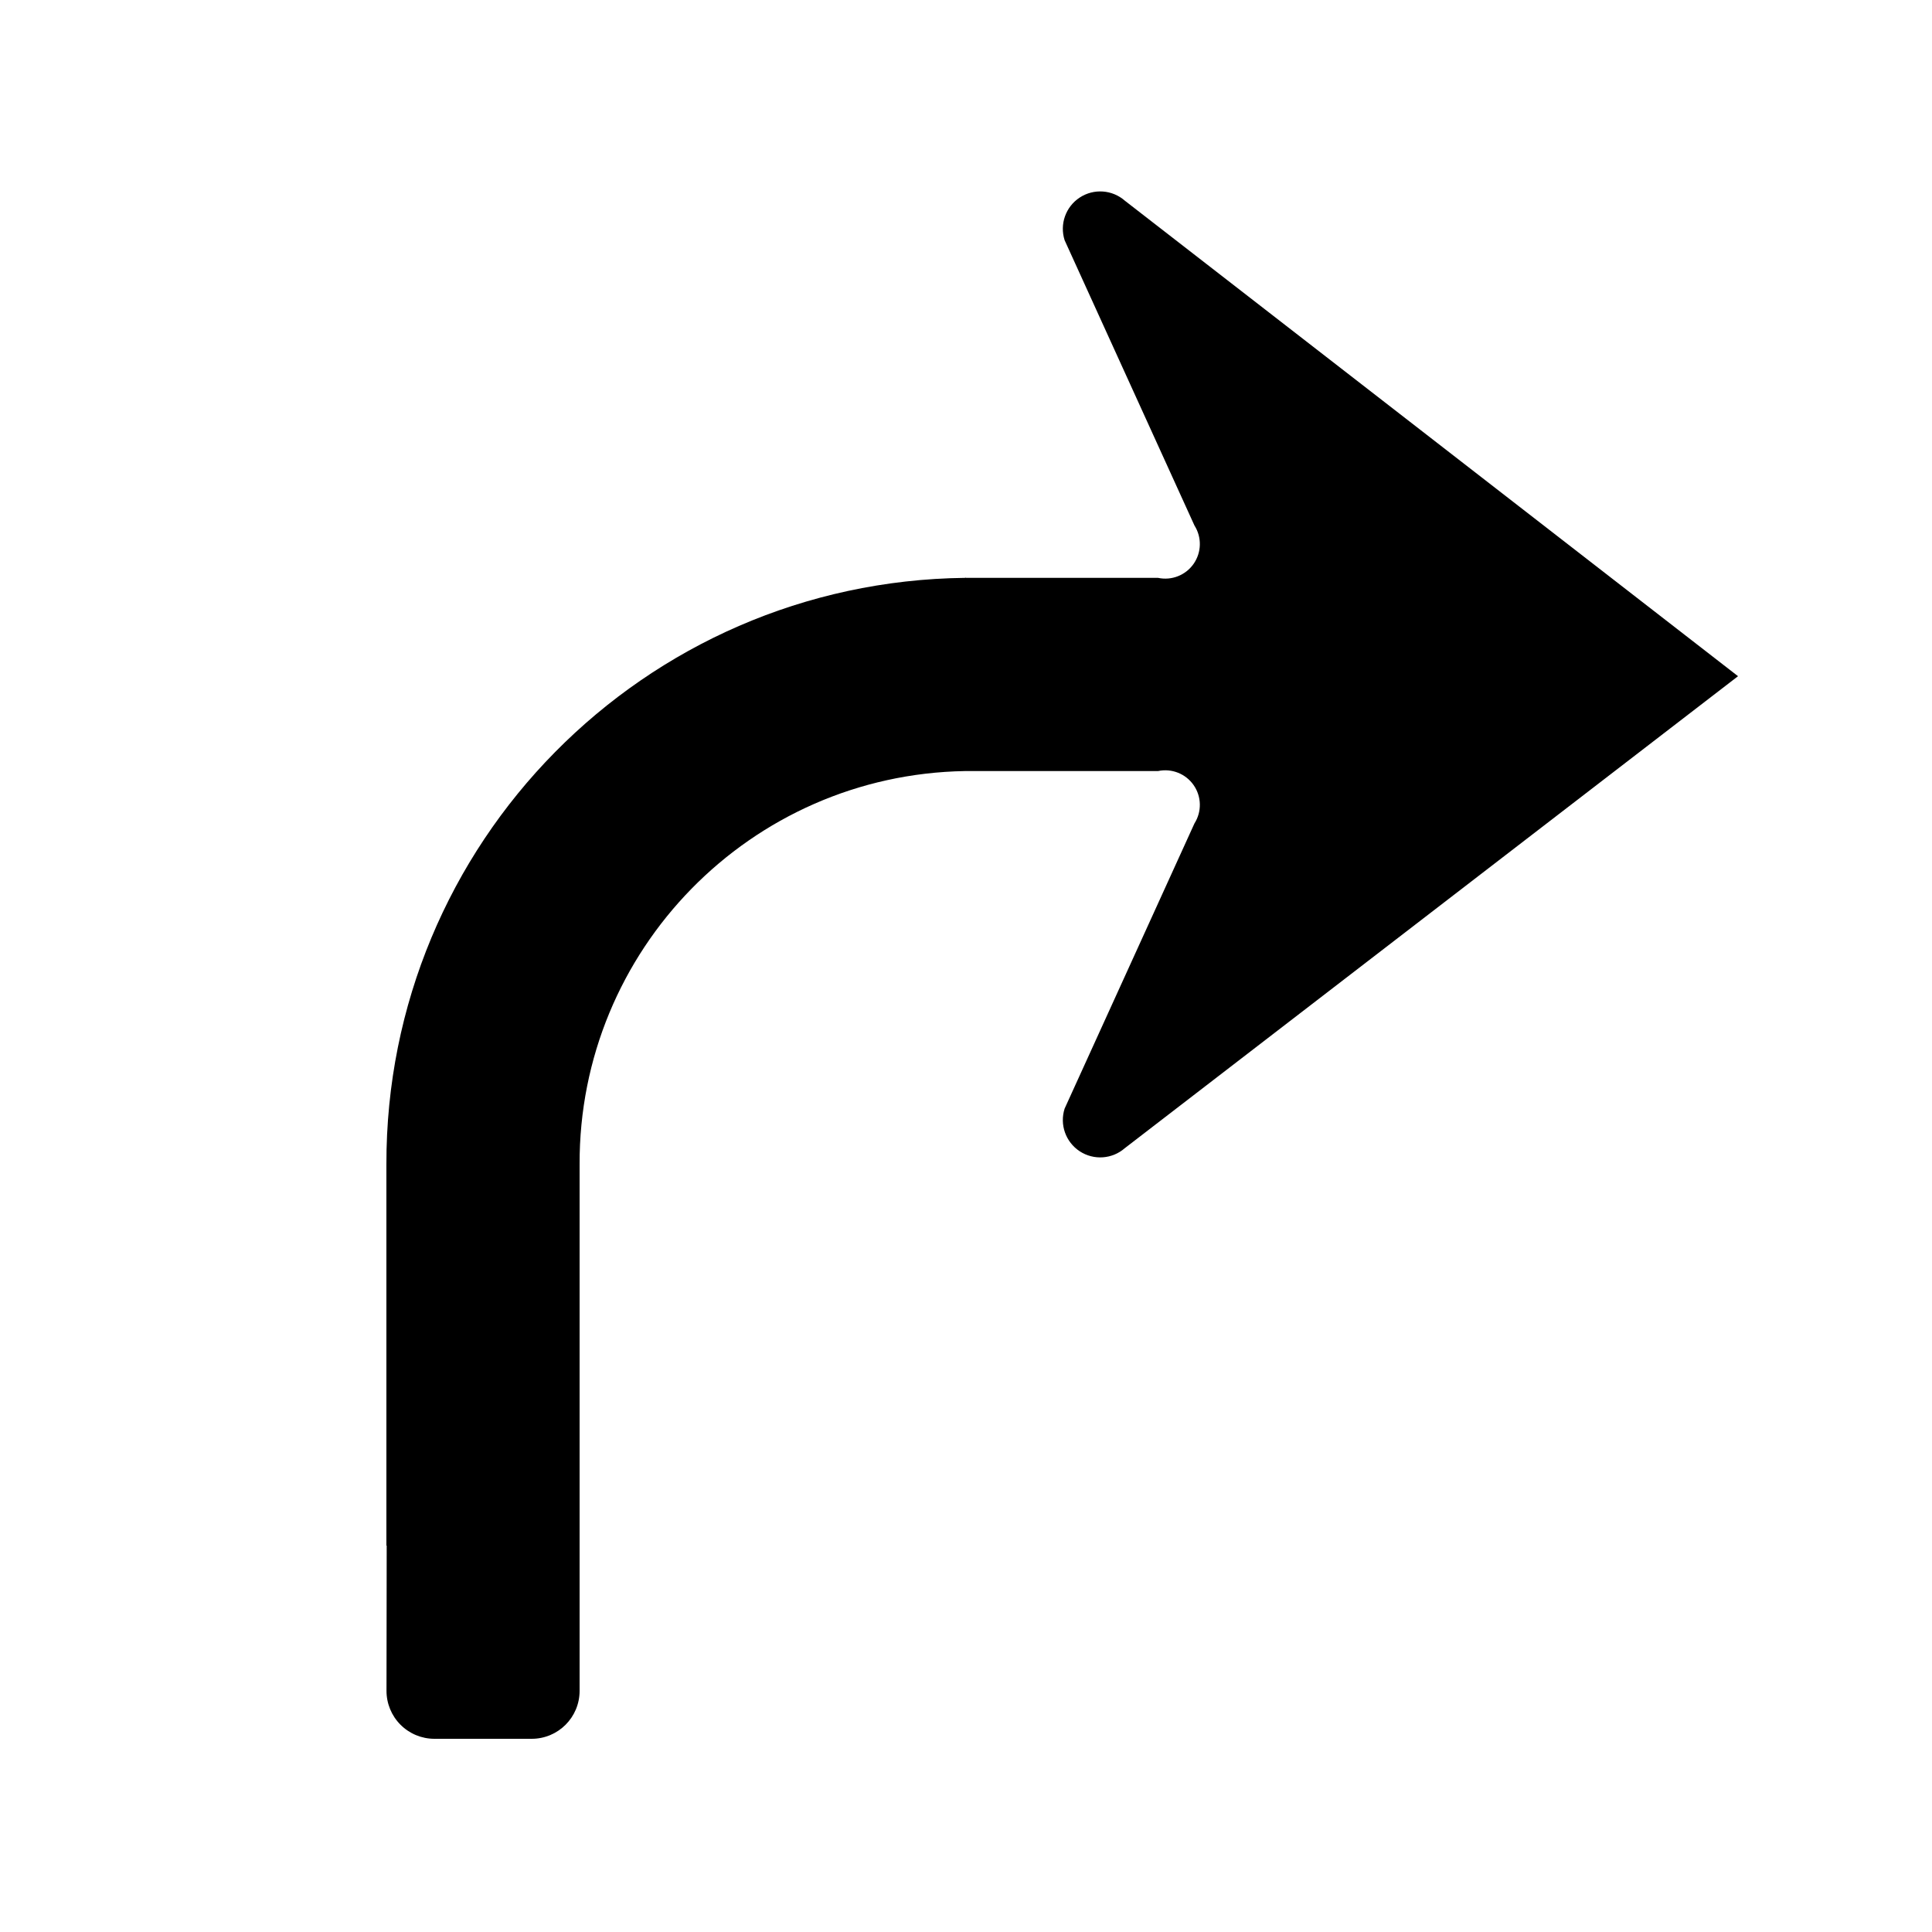
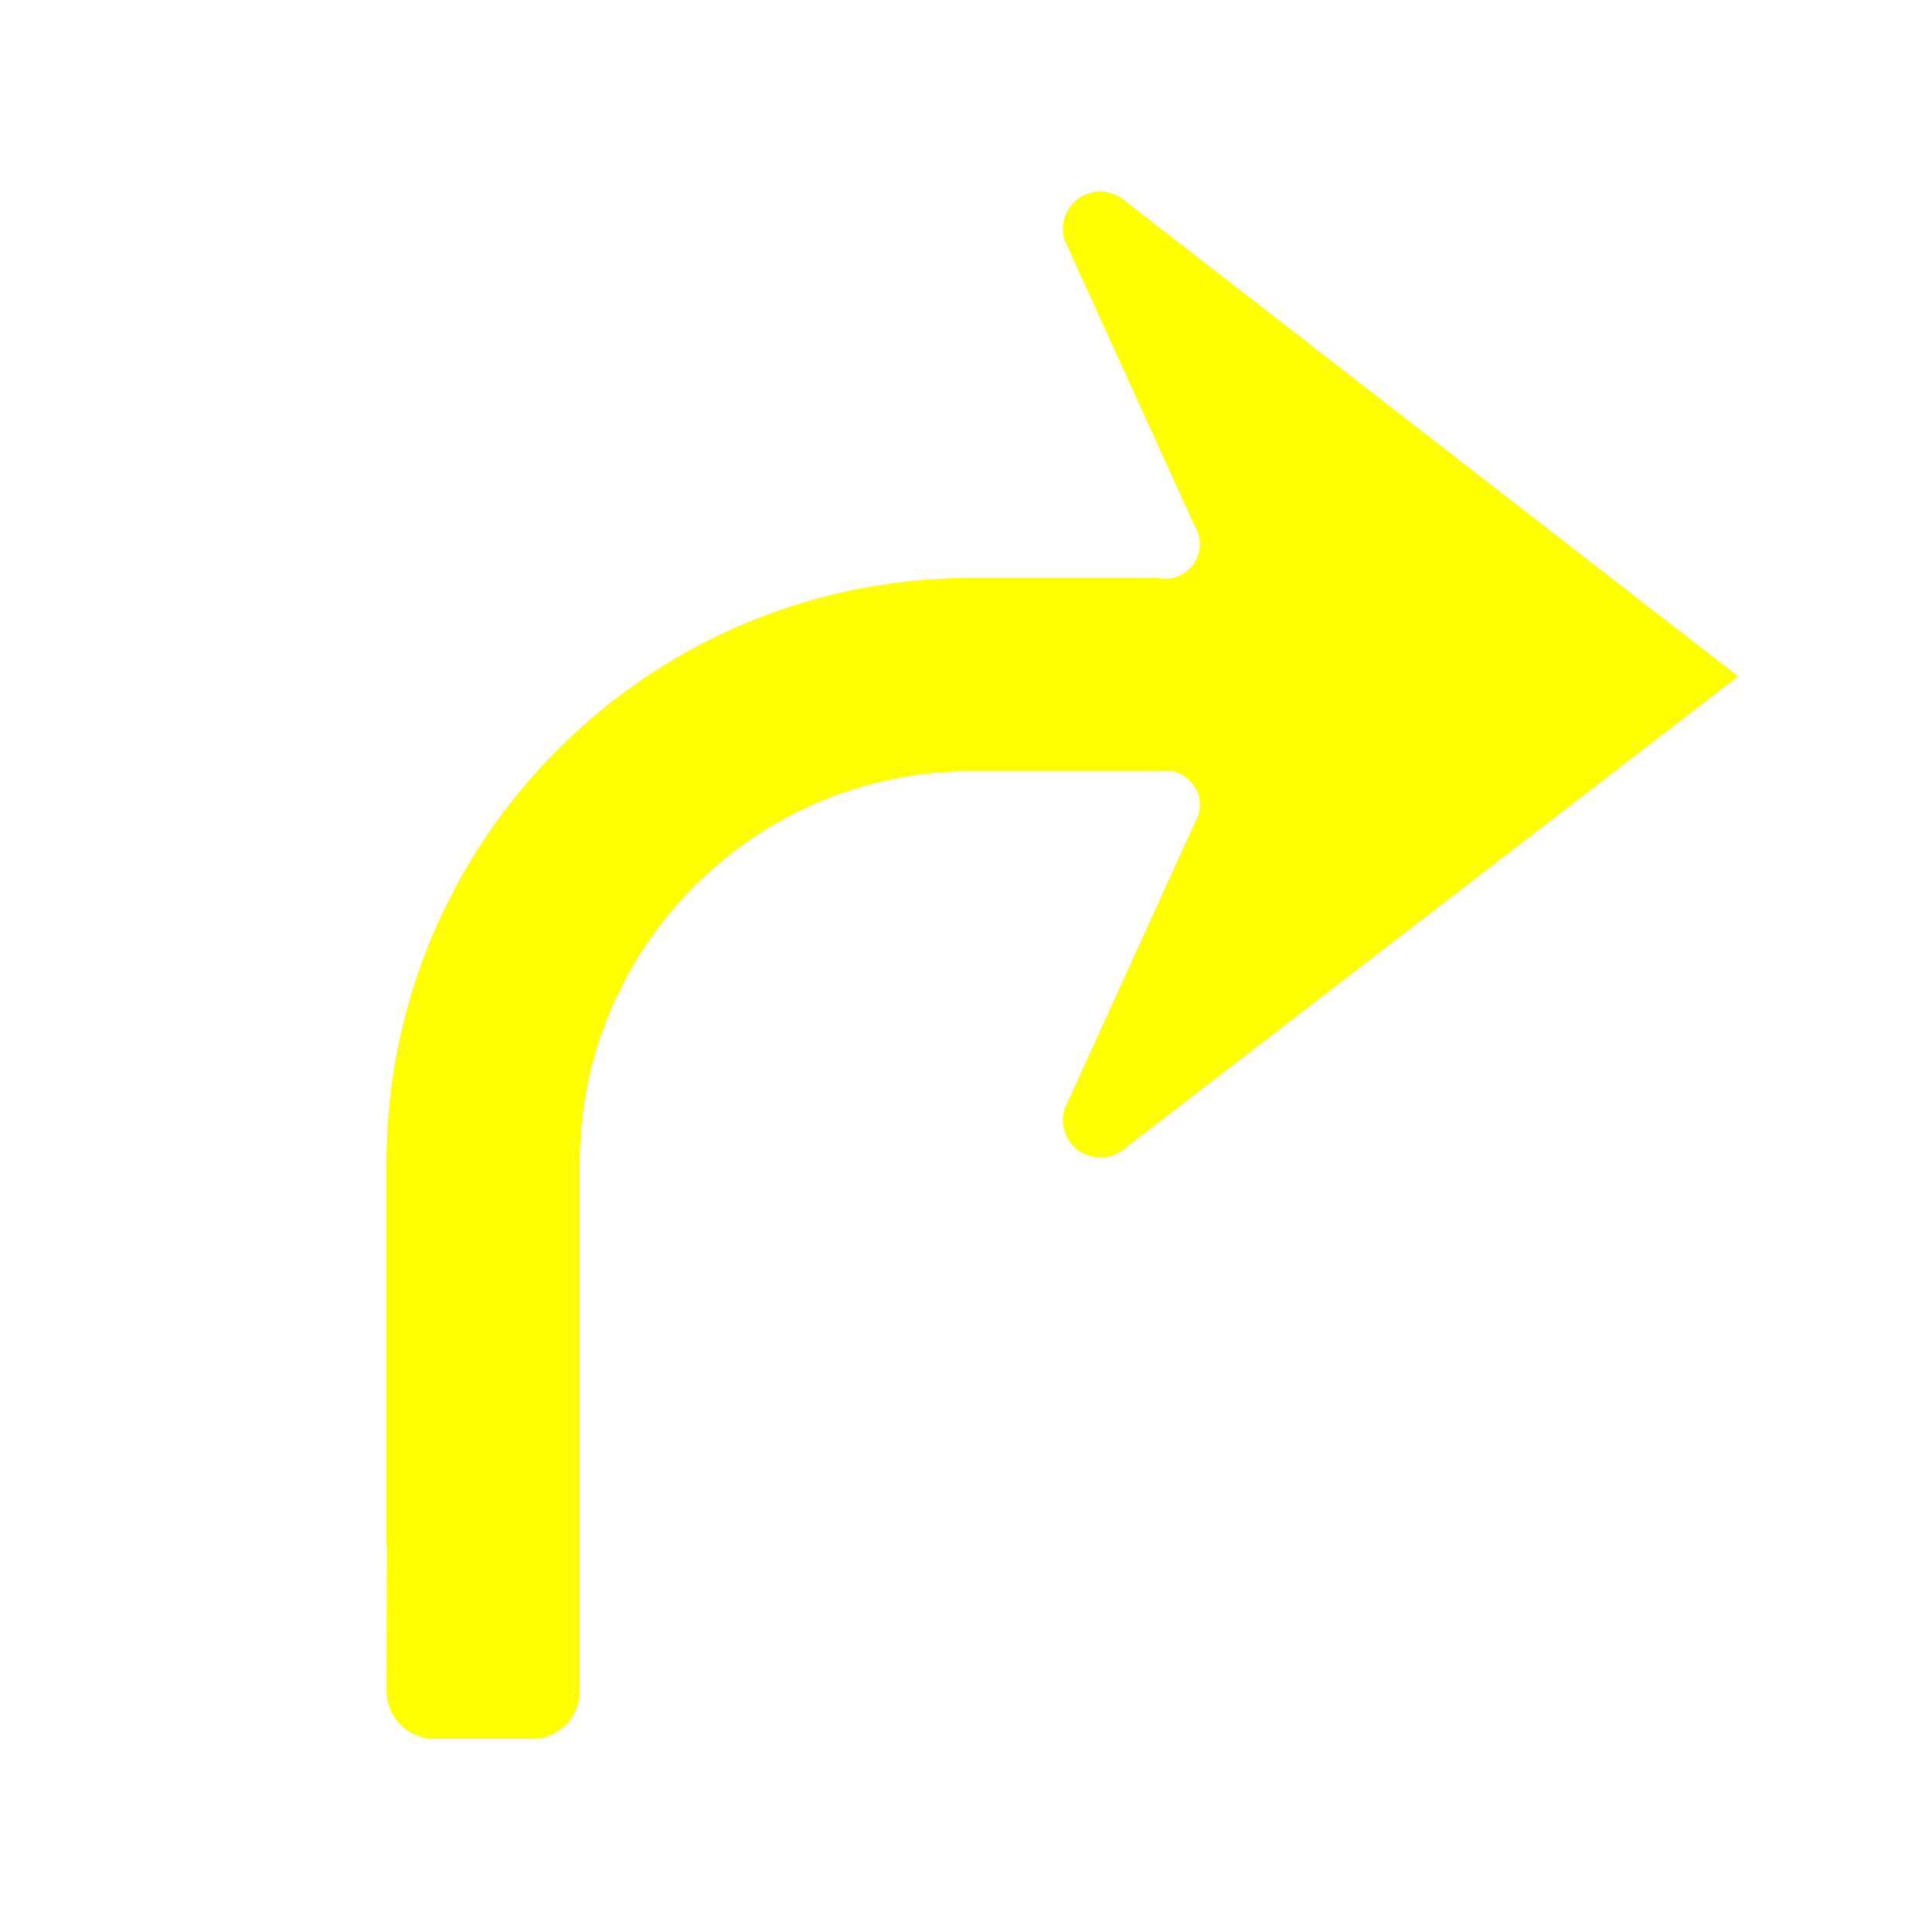
<svg xmlns="http://www.w3.org/2000/svg" id="WORKING_ICONS" data-name="WORKING ICONS" width="20" height="20" viewBox="0 0 20 20">
-   <path fill="#000000" d="M9.989,7.982A4.058,4.058,0,0,0,6,12.055v5.449A0.496,0.496,0,0,1,5.504,18H4.497a0.496,0.496,0,0,1-.496-0.497L4.003,16H4V12.055A6.06,6.06,0,0,1,9.989,5.982L10,5.98V5.982h1.988a0.358,0.358,0,0,0,.377-0.542L11.021,2.487A0.387,0.387,0,0,1,11.645,2.078L17.992,7l-6.347,4.885a0.387,0.387,0,0,1-.624-0.409l1.344-2.952a0.358,0.358,0,0,0-.377-0.542H9.989Z" />
+   <path fill="#FFFF00" d="M9.989,7.982A4.058,4.058,0,0,0,6,12.055v5.449A0.496,0.496,0,0,1,5.504,18H4.497a0.496,0.496,0,0,1-.496-0.497L4.003,16H4V12.055A6.06,6.06,0,0,1,9.989,5.982L10,5.98V5.982h1.988a0.358,0.358,0,0,0,.377-0.542L11.021,2.487A0.387,0.387,0,0,1,11.645,2.078L17.992,7l-6.347,4.885a0.387,0.387,0,0,1-.624-0.409l1.344-2.952a0.358,0.358,0,0,0-.377-0.542H9.989Z" />
</svg>
